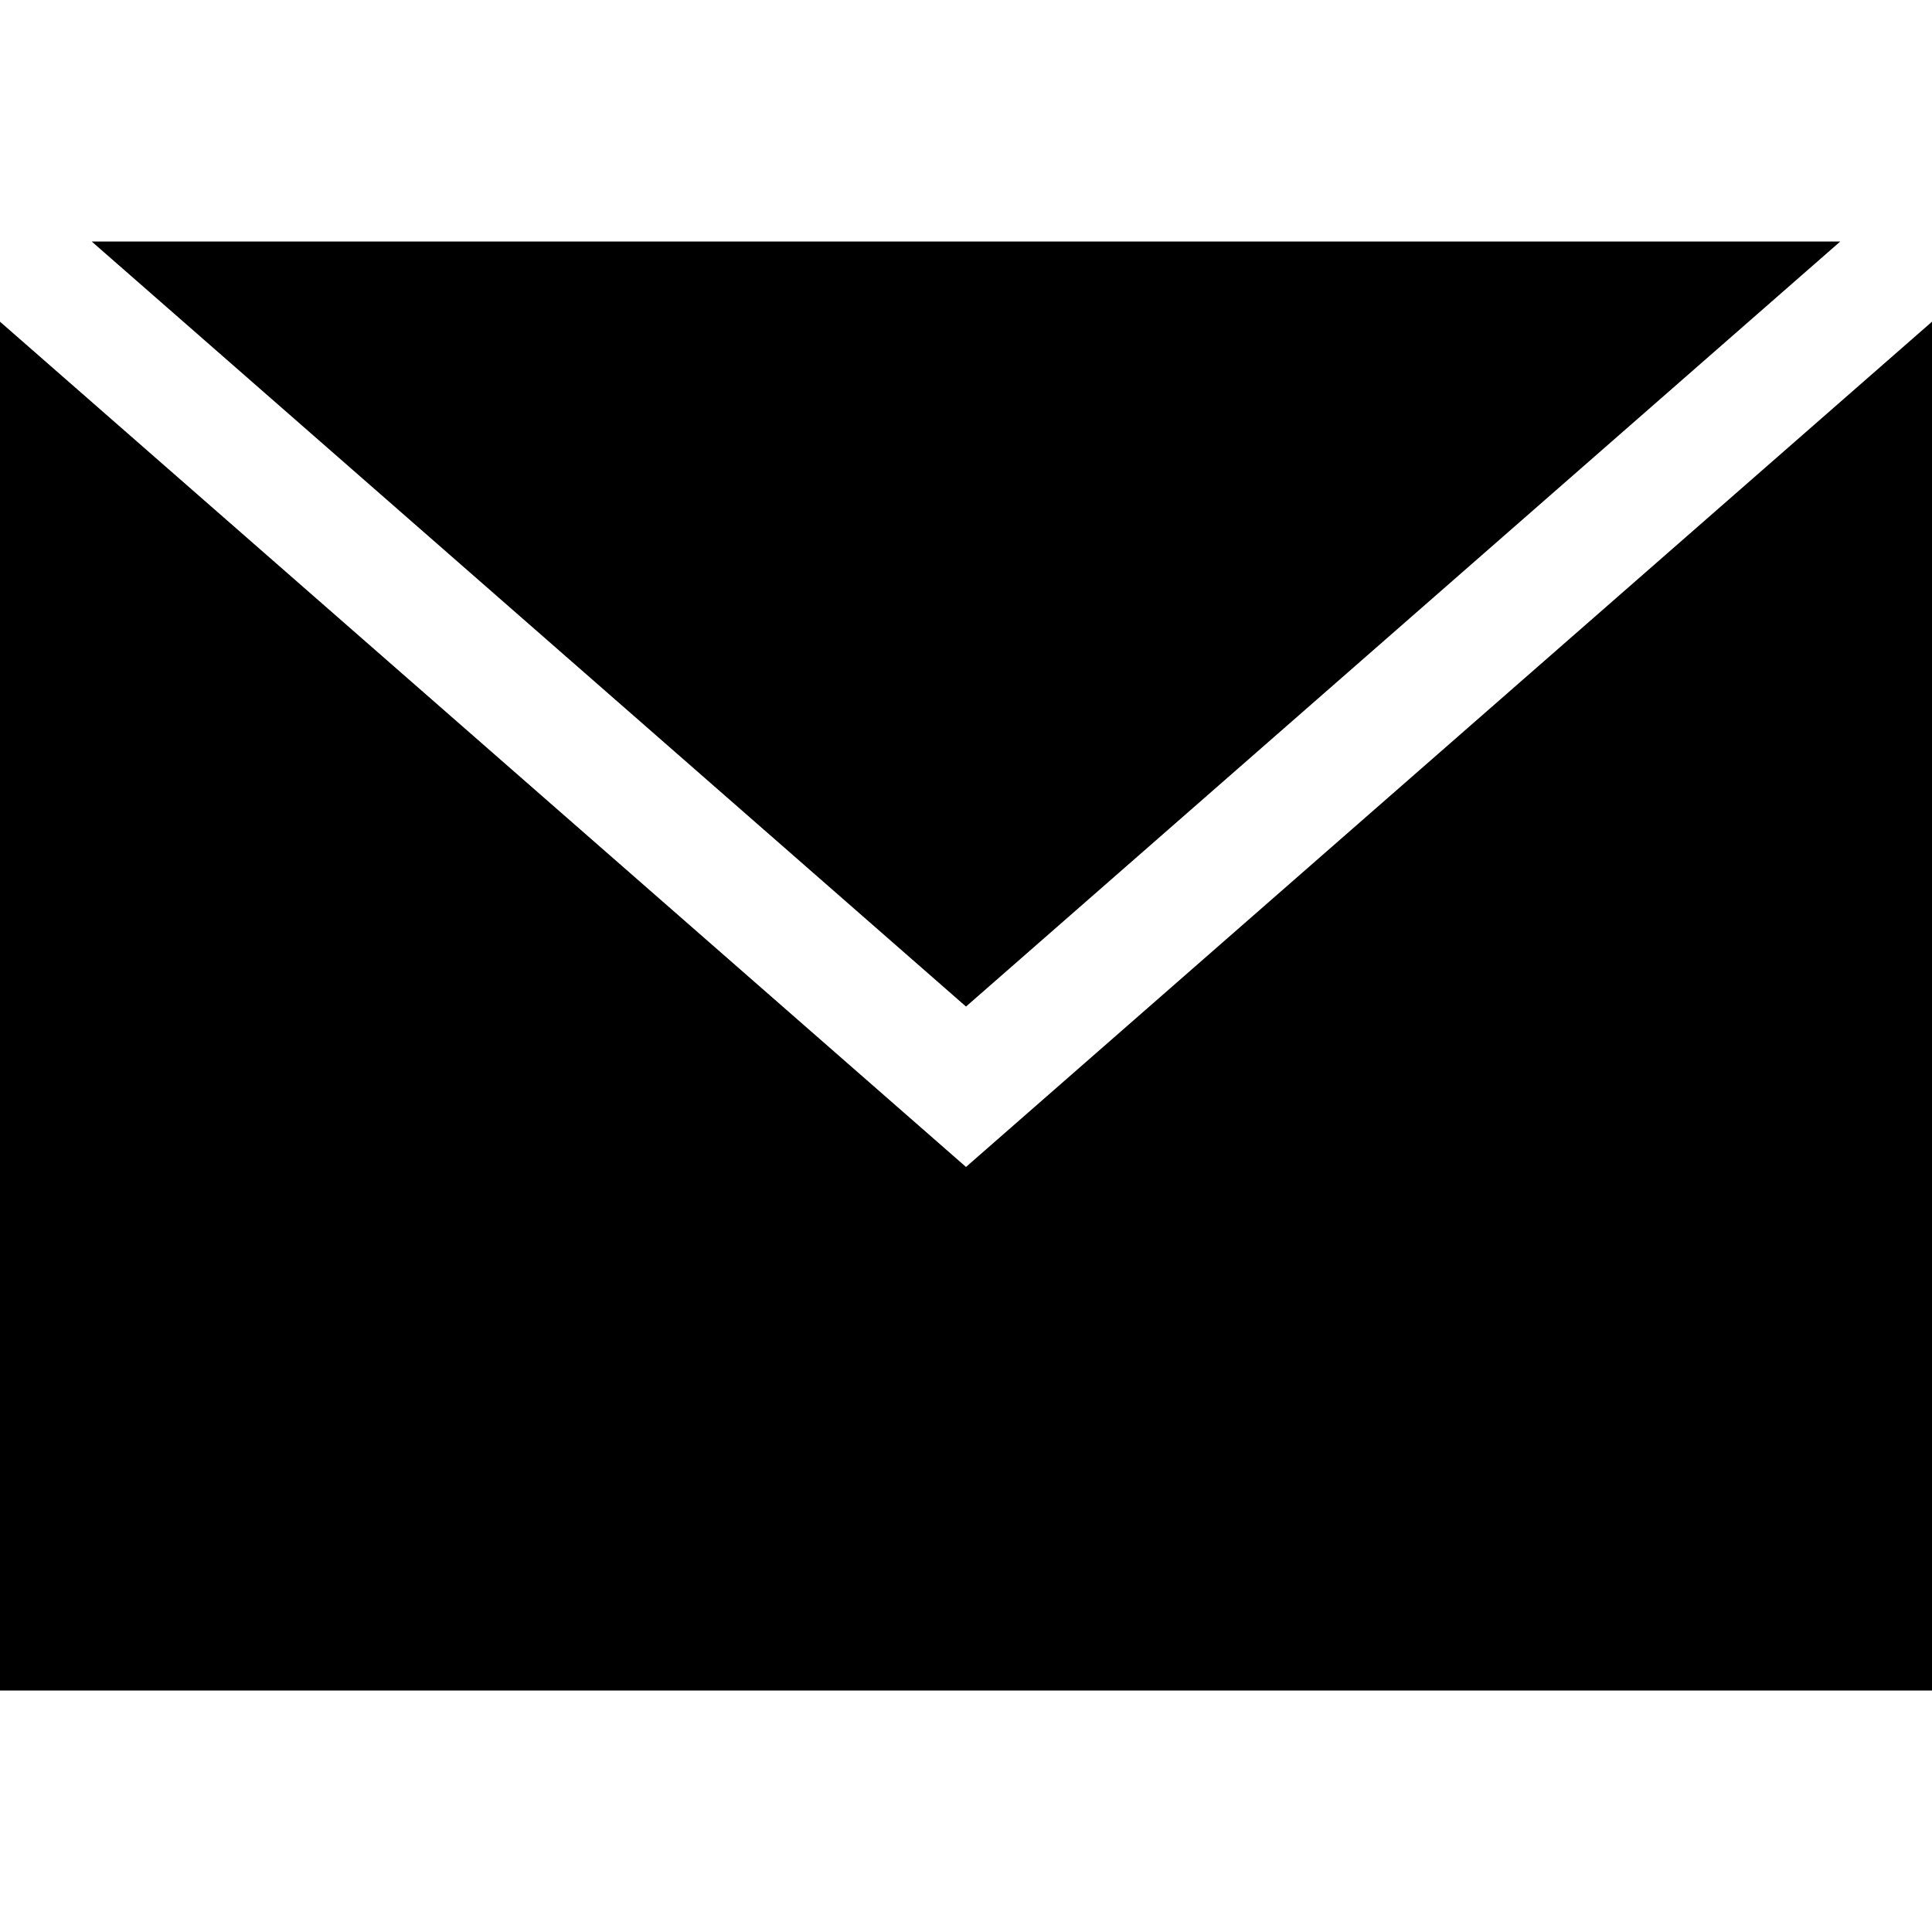
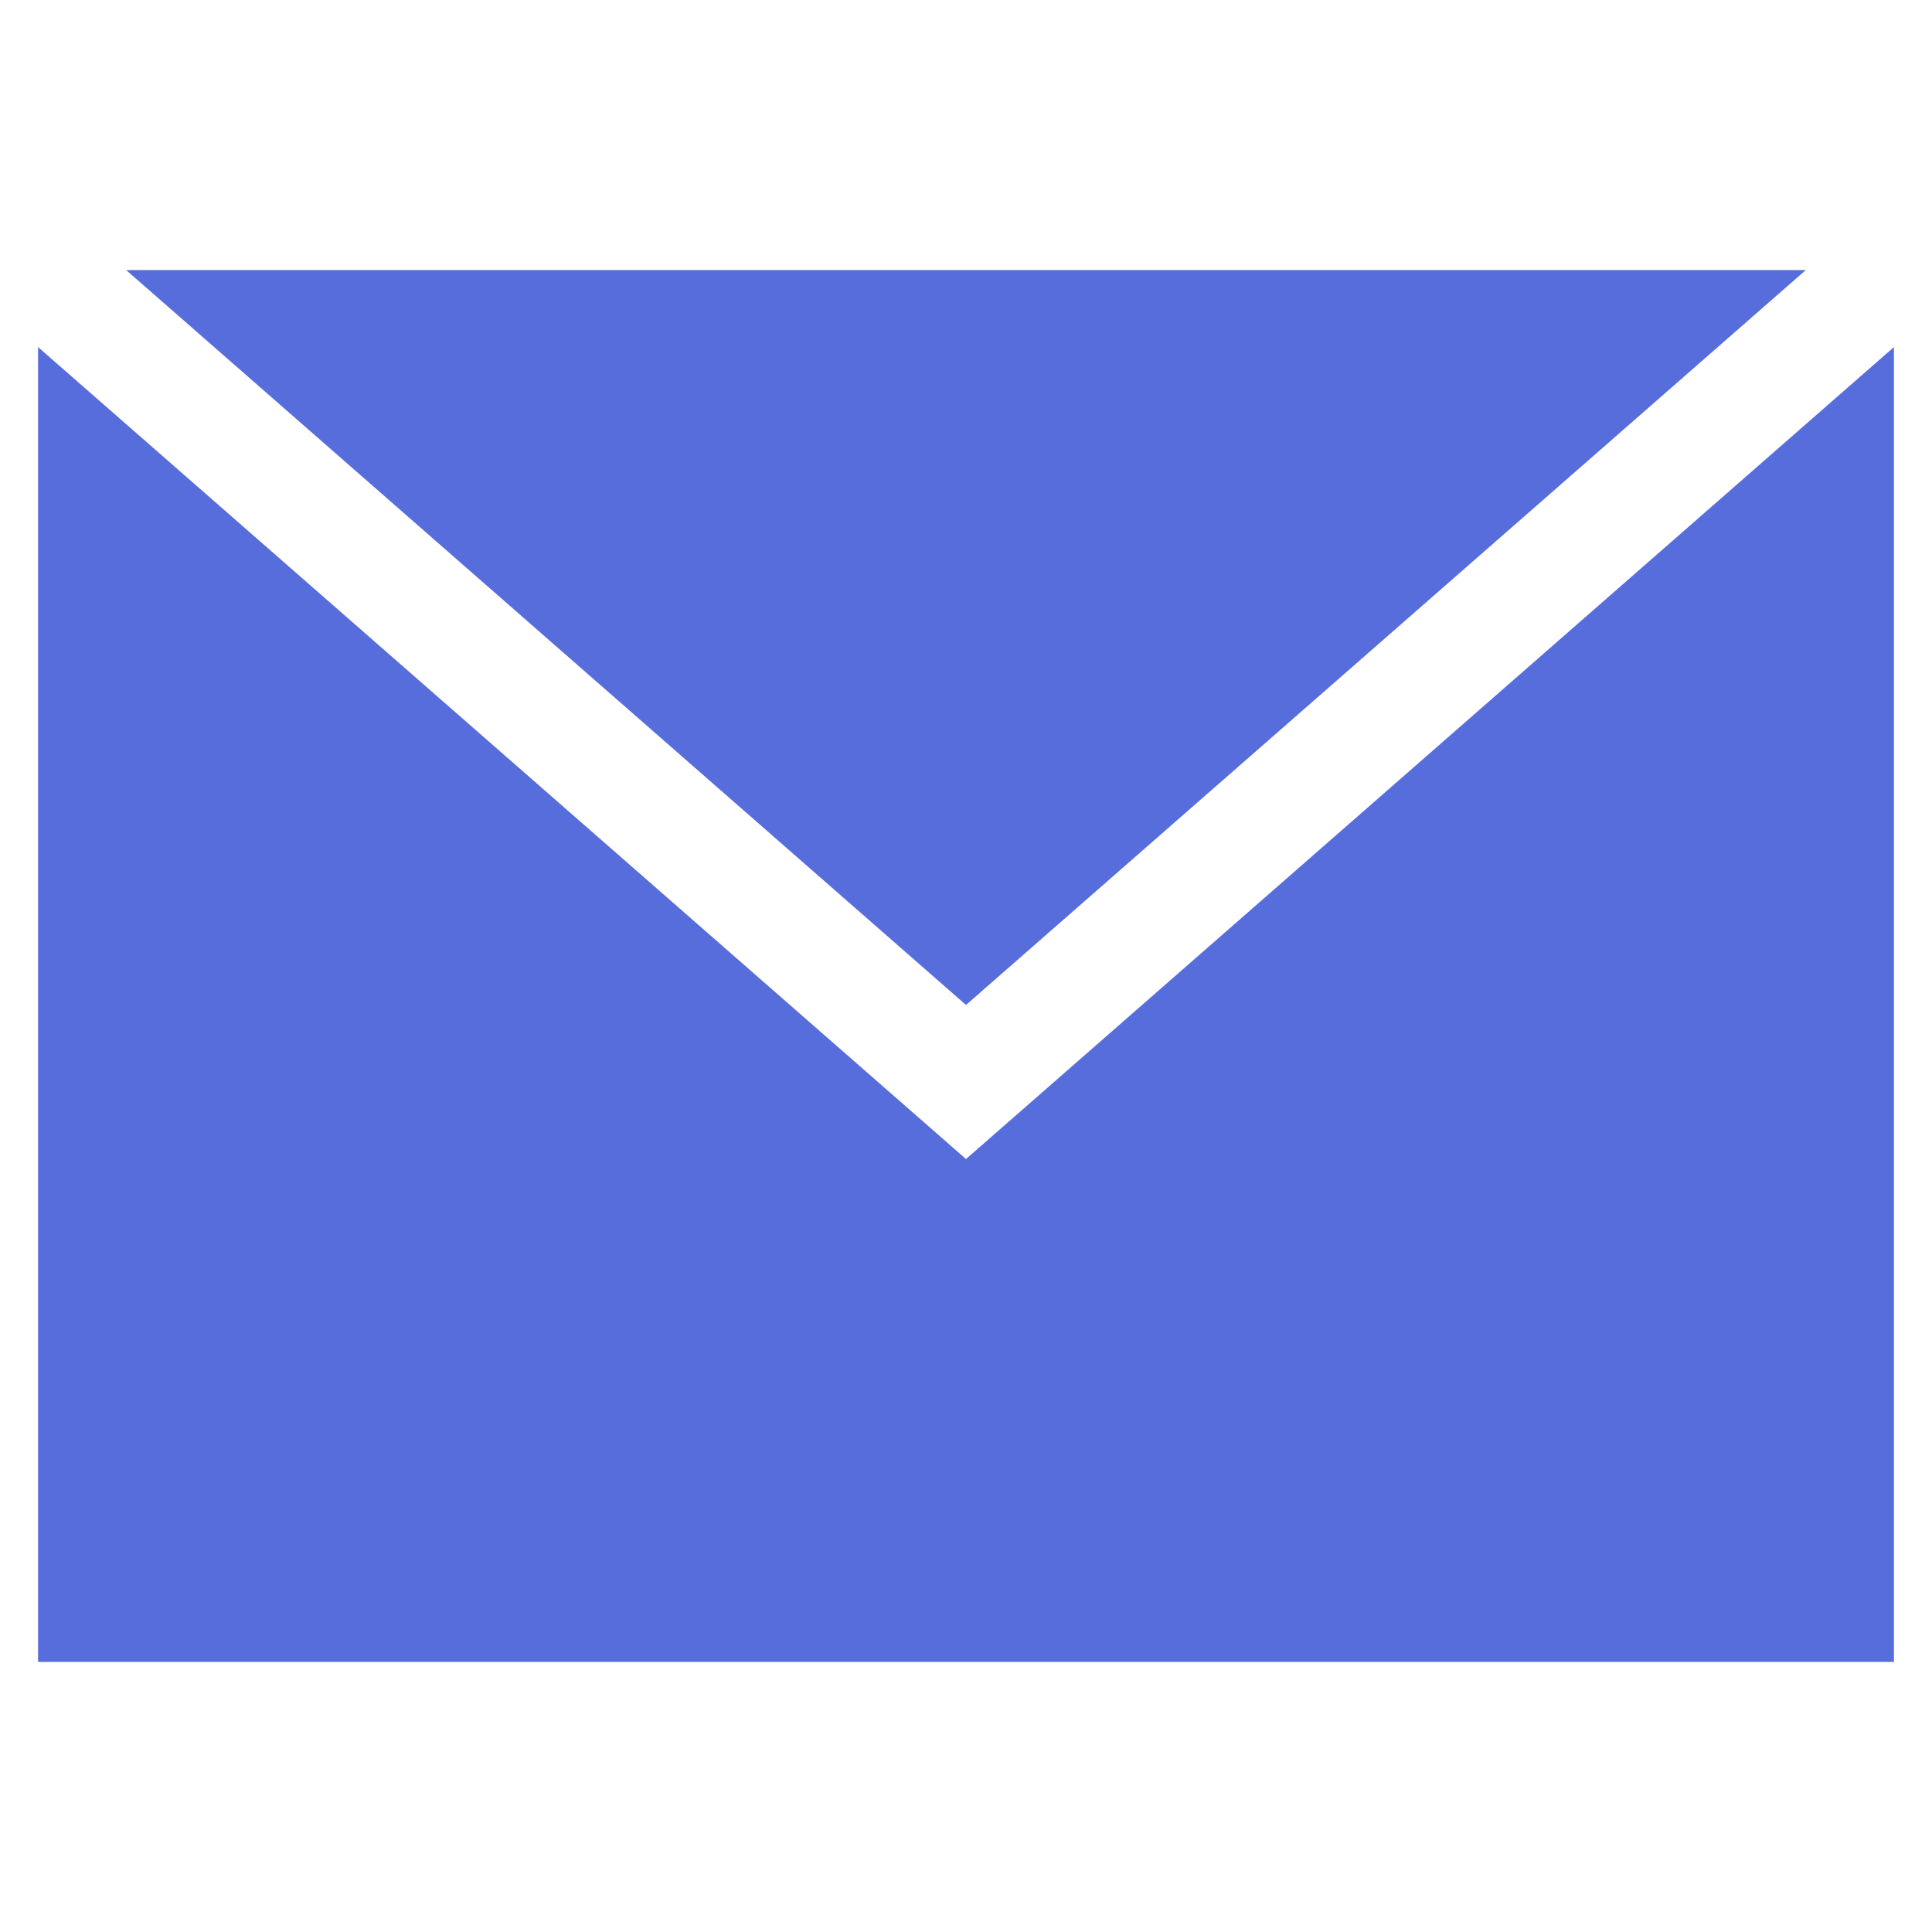
- <svg xmlns="http://www.w3.org/2000/svg" version="1.1" id="Capa_1" x="0px" y="0px" width="485.211px" height="485.211px" viewBox="0 0 485.211 485.211" style="enable-background:new 0 0 485.211 485.211;" xml:space="preserve">
-   <g>
-     <path d="M485.211,80.792V424.56H0V80.792l242.606,212.282L485.211,80.792z M462.174,60.651H23.027l219.579,192.142L462.174,60.651z   " />
+ <svg xmlns="http://www.w3.org/2000/svg" version="1.1" id="Capa_1" x="0px" y="0px" width="512px" height="512px" viewBox="0 0 485.211 485.211" style="enable-background:new 0 0 485.211 485.211;" xml:space="preserve" class="">
+   <g transform="matrix(0.960596 0 0 0.960596 9.55962 9.55962)">
+     <g>
+       <path d="M485.211,80.792V424.56H0V80.792l242.606,212.282L485.211,80.792z M462.174,60.651H23.027l219.579,192.142L462.174,60.651z   " data-original="#000000" class="active-path" data-old_color="#576ddb" fill="#576ddb" />
+     </g>
  </g>
-   <g>
- </g>
-   <g>
- </g>
-   <g>
- </g>
-   <g>
- </g>
-   <g>
- </g>
-   <g>
- </g>
-   <g>
- </g>
-   <g>
- </g>
-   <g>
- </g>
-   <g>
- </g>
-   <g>
- </g>
-   <g>
- </g>
-   <g>
- </g>
-   <g>
- </g>
-   <g>
- </g>
</svg>
